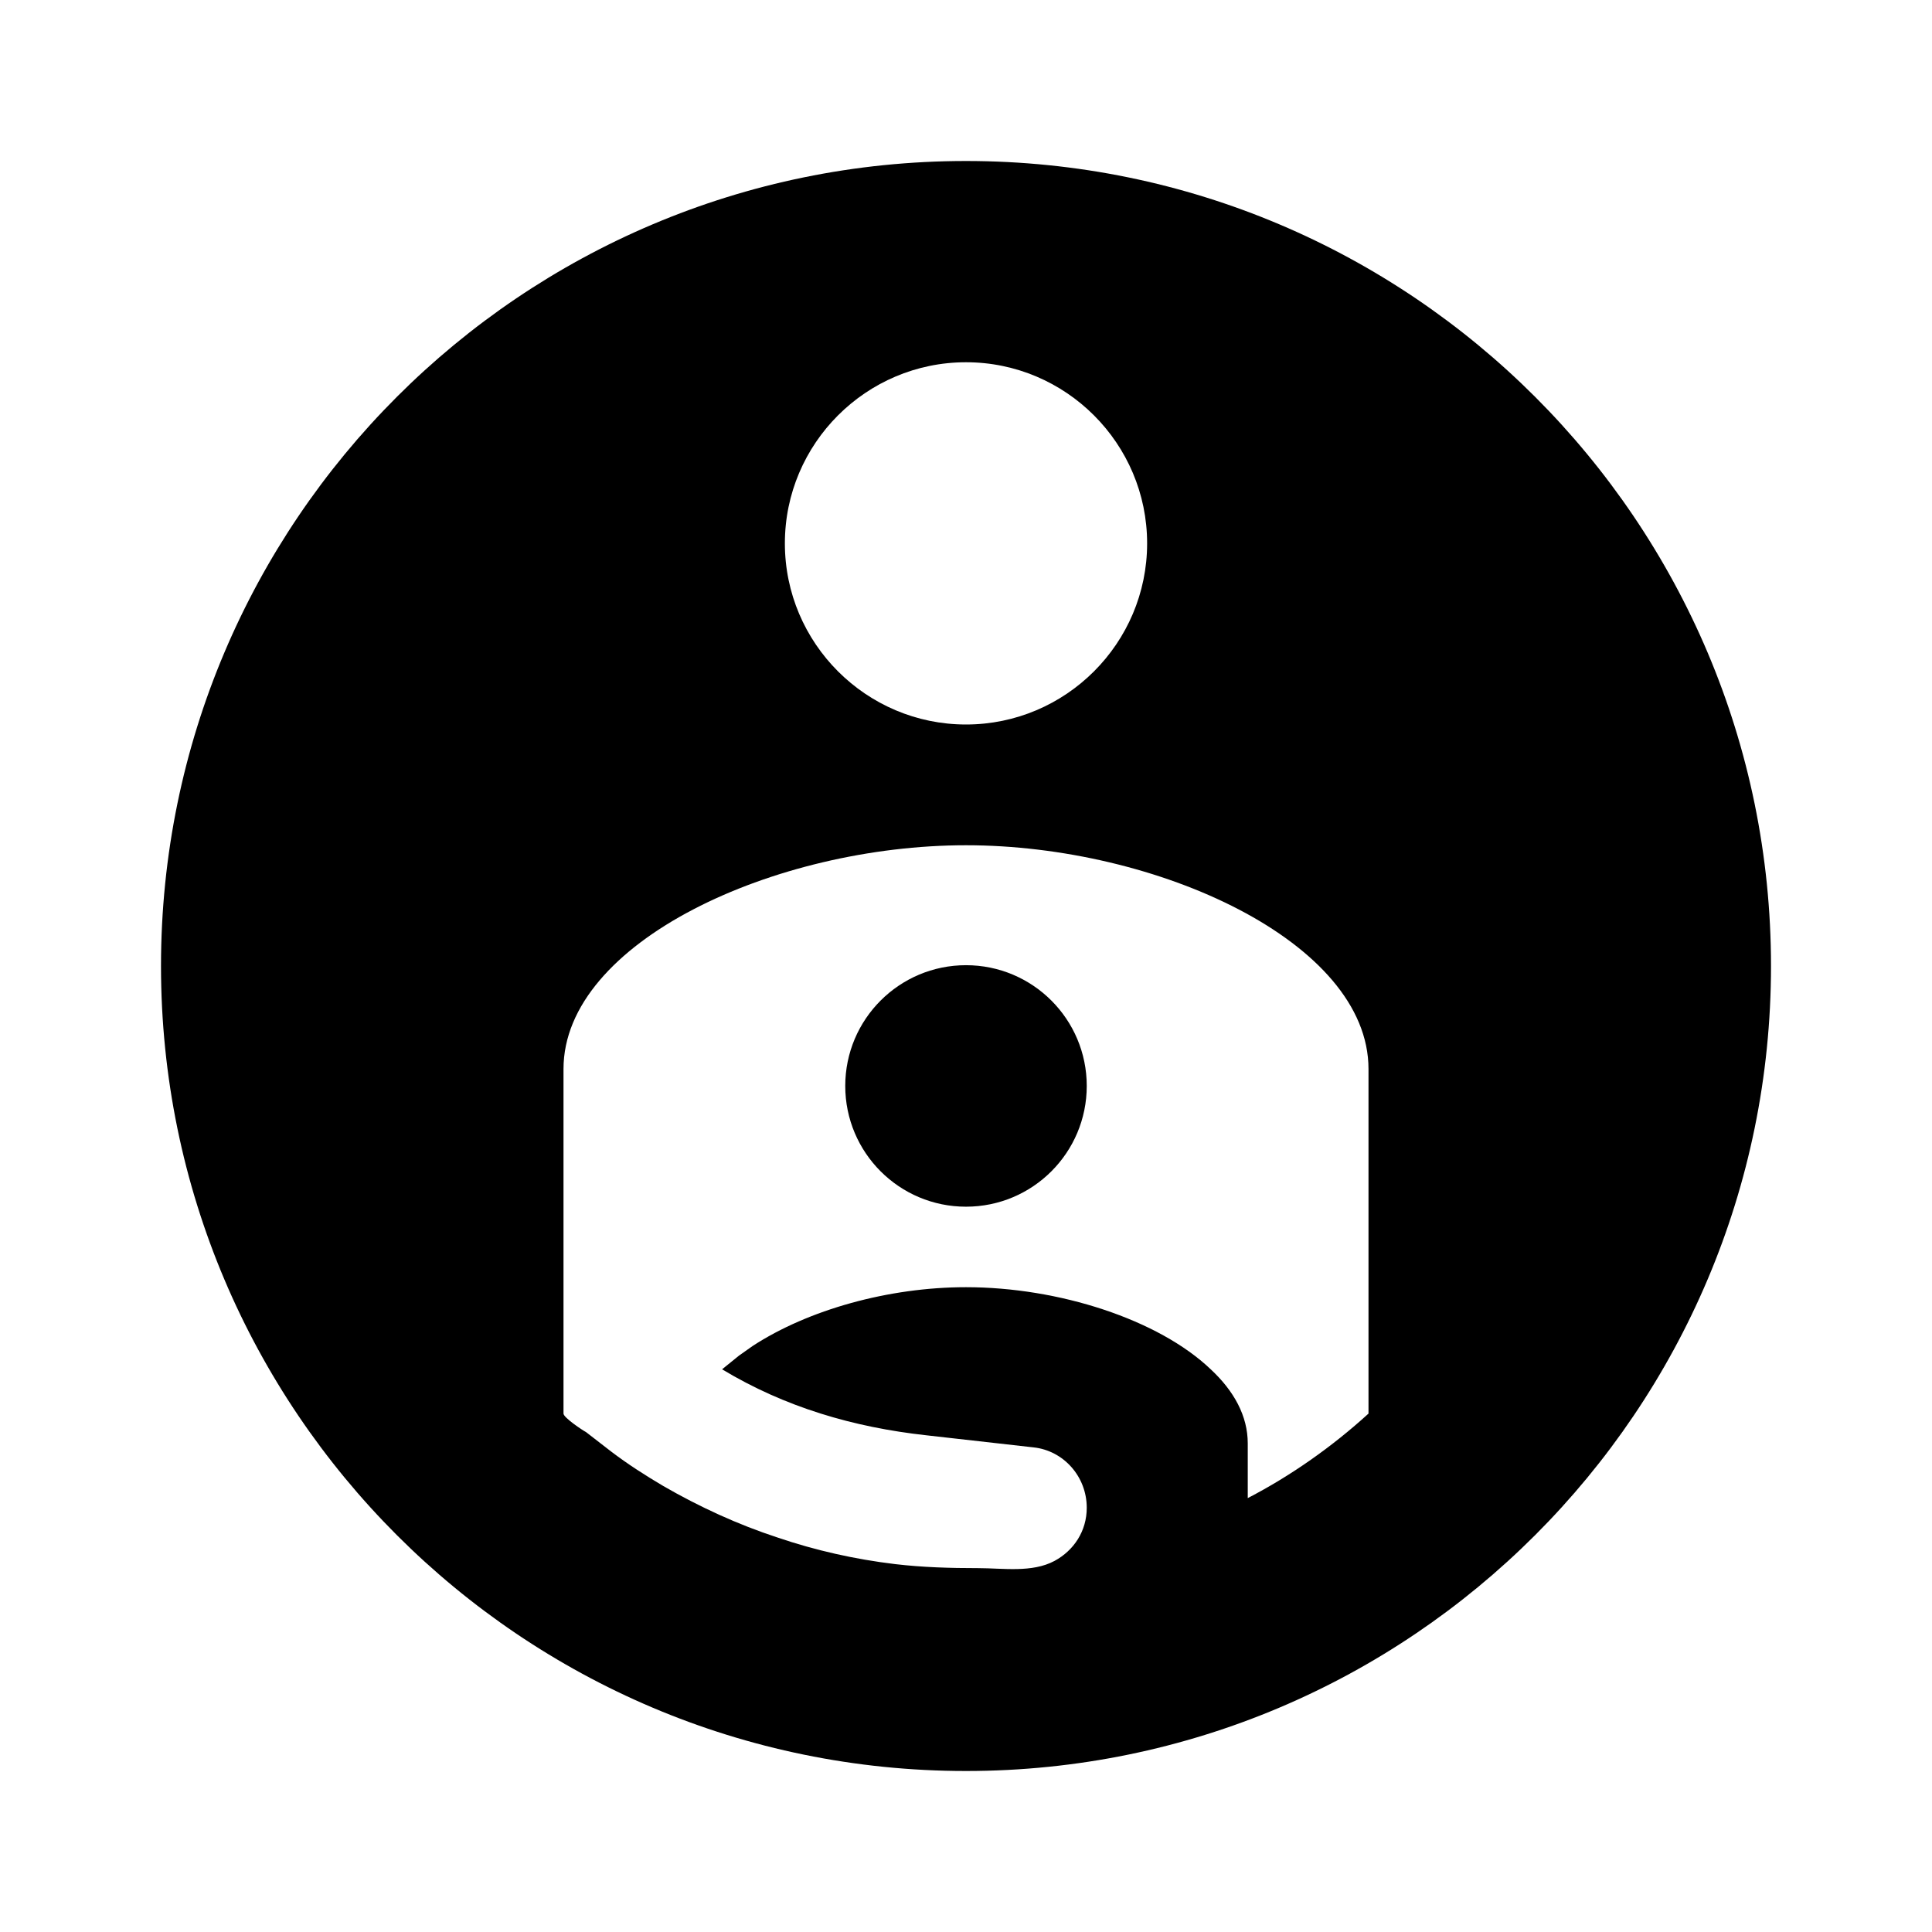
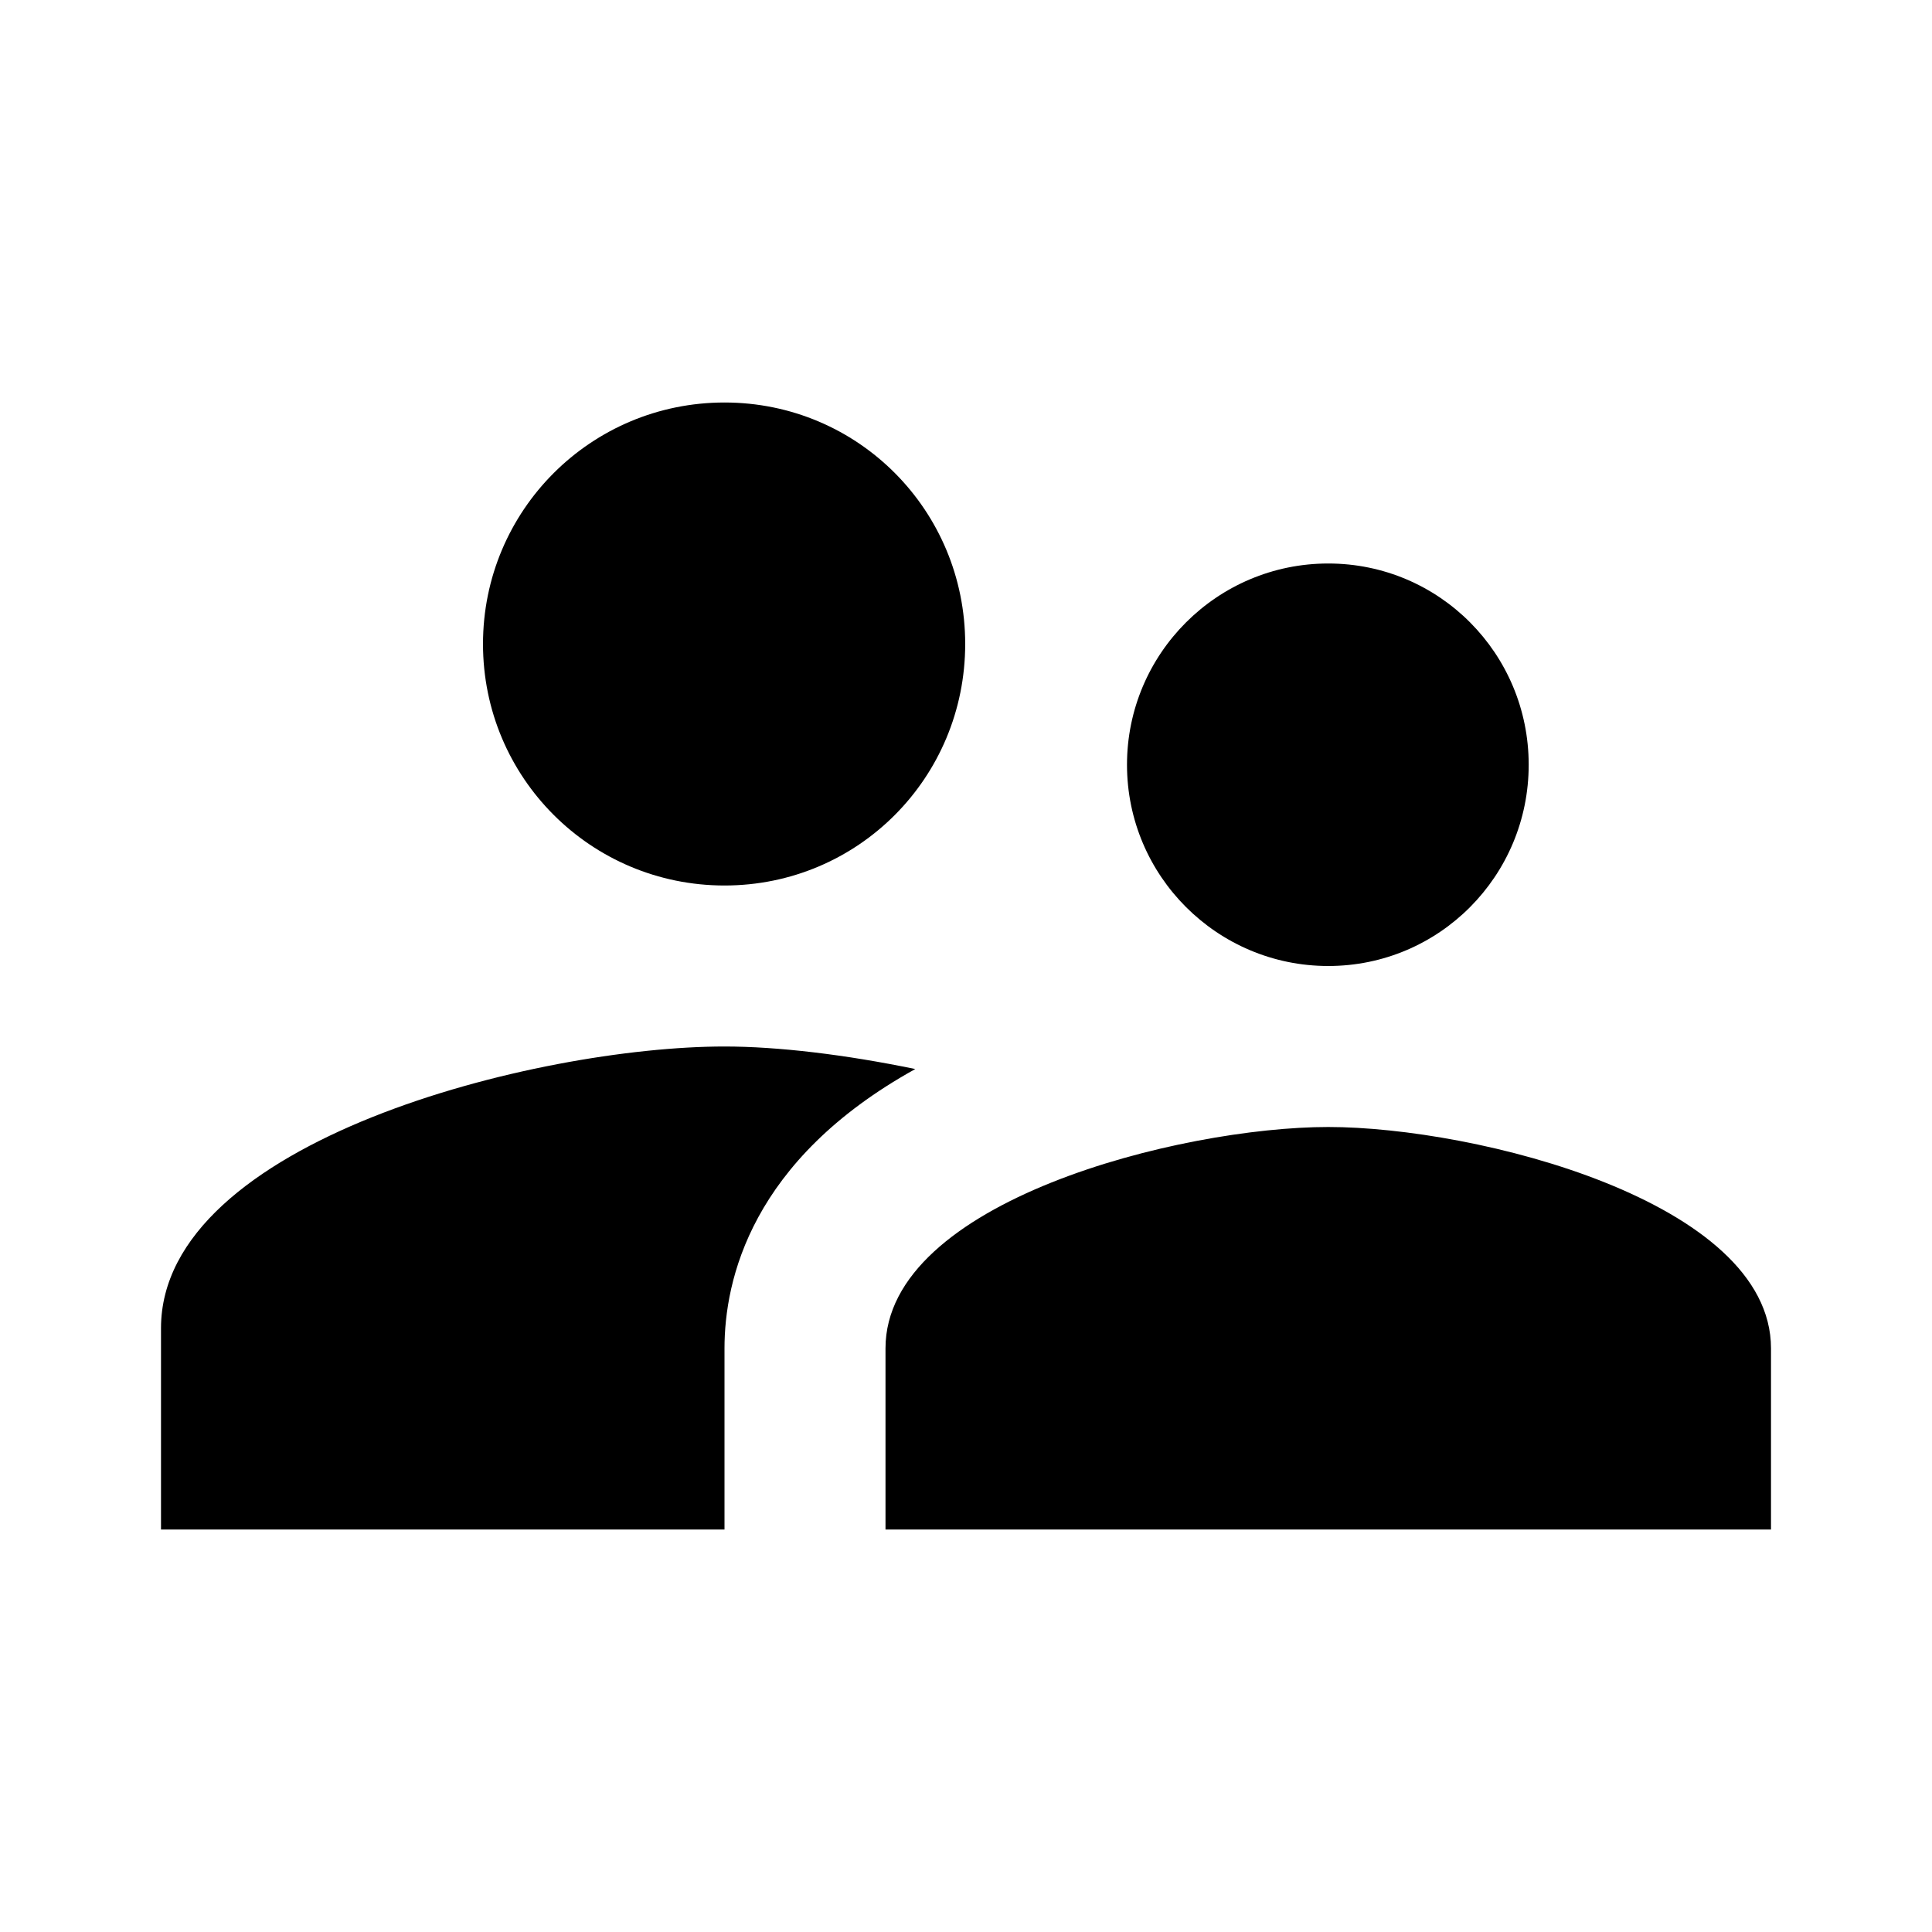
- <svg xmlns="http://www.w3.org/2000/svg" viewBox="0 0 24 24" width="24" height="24">
-   <path d="M0 0h24v24h-24zm12 19.5z" fill="none" />
-   <circle cx="12" cy="13.49" r="1.5" />
-   <path d="M12 2c-5.52 0-10 4.48-10 10s4.48 10 10 10 10-4.48 10-10-4.48-10-10-10zm0 2.5c1.24 0 2.25 1.01 2.25 2.25s-1.01 2.25-2.25 2.25-2.25-1.01-2.25-2.25 1.01-2.25 2.25-2.25zm5 10.56v2.5c-.45.41-.96.77-1.5 1.05v-.68c0-.34-.17-.65-.46-.92-.65-.62-1.89-1.02-3.04-1.02-.96 0-1.96.28-2.65.73l-.17.12-.21.17c.78.47 1.63.72 2.54.82l1.33.15c.37.04.66.36.66.75 0 .29-.16.53-.4.66-.28.15-.64.09-.95.09-.35 0-.69-.01-1.03-.05-.5-.06-.99-.17-1.46-.33-.49-.16-.97-.38-1.42-.64-.22-.13-.44-.27-.65-.43l-.31-.24c-.04-.02-.28-.18-.28-.23v-4.28c0-1.58 2.63-2.78 5-2.78s5 1.2 5 2.78v1.78z" />
+ <svg xmlns="http://www.w3.org/2000/svg" width="24" height="24" viewBox="0 0 24 24">
+   <path d="M0 0h24v24h-24z" fill="none" />
+   <path d="M16.5 12c1.38 0 2.49-1.12 2.49-2.5s-1.11-2.5-2.49-2.5c-1.38 0-2.5 1.12-2.5 2.5s1.12 2.5 2.5 2.5zm-7.5-1c1.66 0 2.99-1.34 2.99-3s-1.33-3-2.99-3c-1.66 0-3 1.34-3 3s1.34 3 3 3zm7.5 3c-1.83 0-5.5.92-5.5 2.75v2.25h11v-2.25c0-1.83-3.67-2.75-5.5-2.75zm-7.5-1c-2.33 0-7 1.17-7 3.5v2.5h7v-2.25c0-.85.33-2.34 2.37-3.47-.87-.18-1.71-.28-2.37-.28z" />
</svg>
